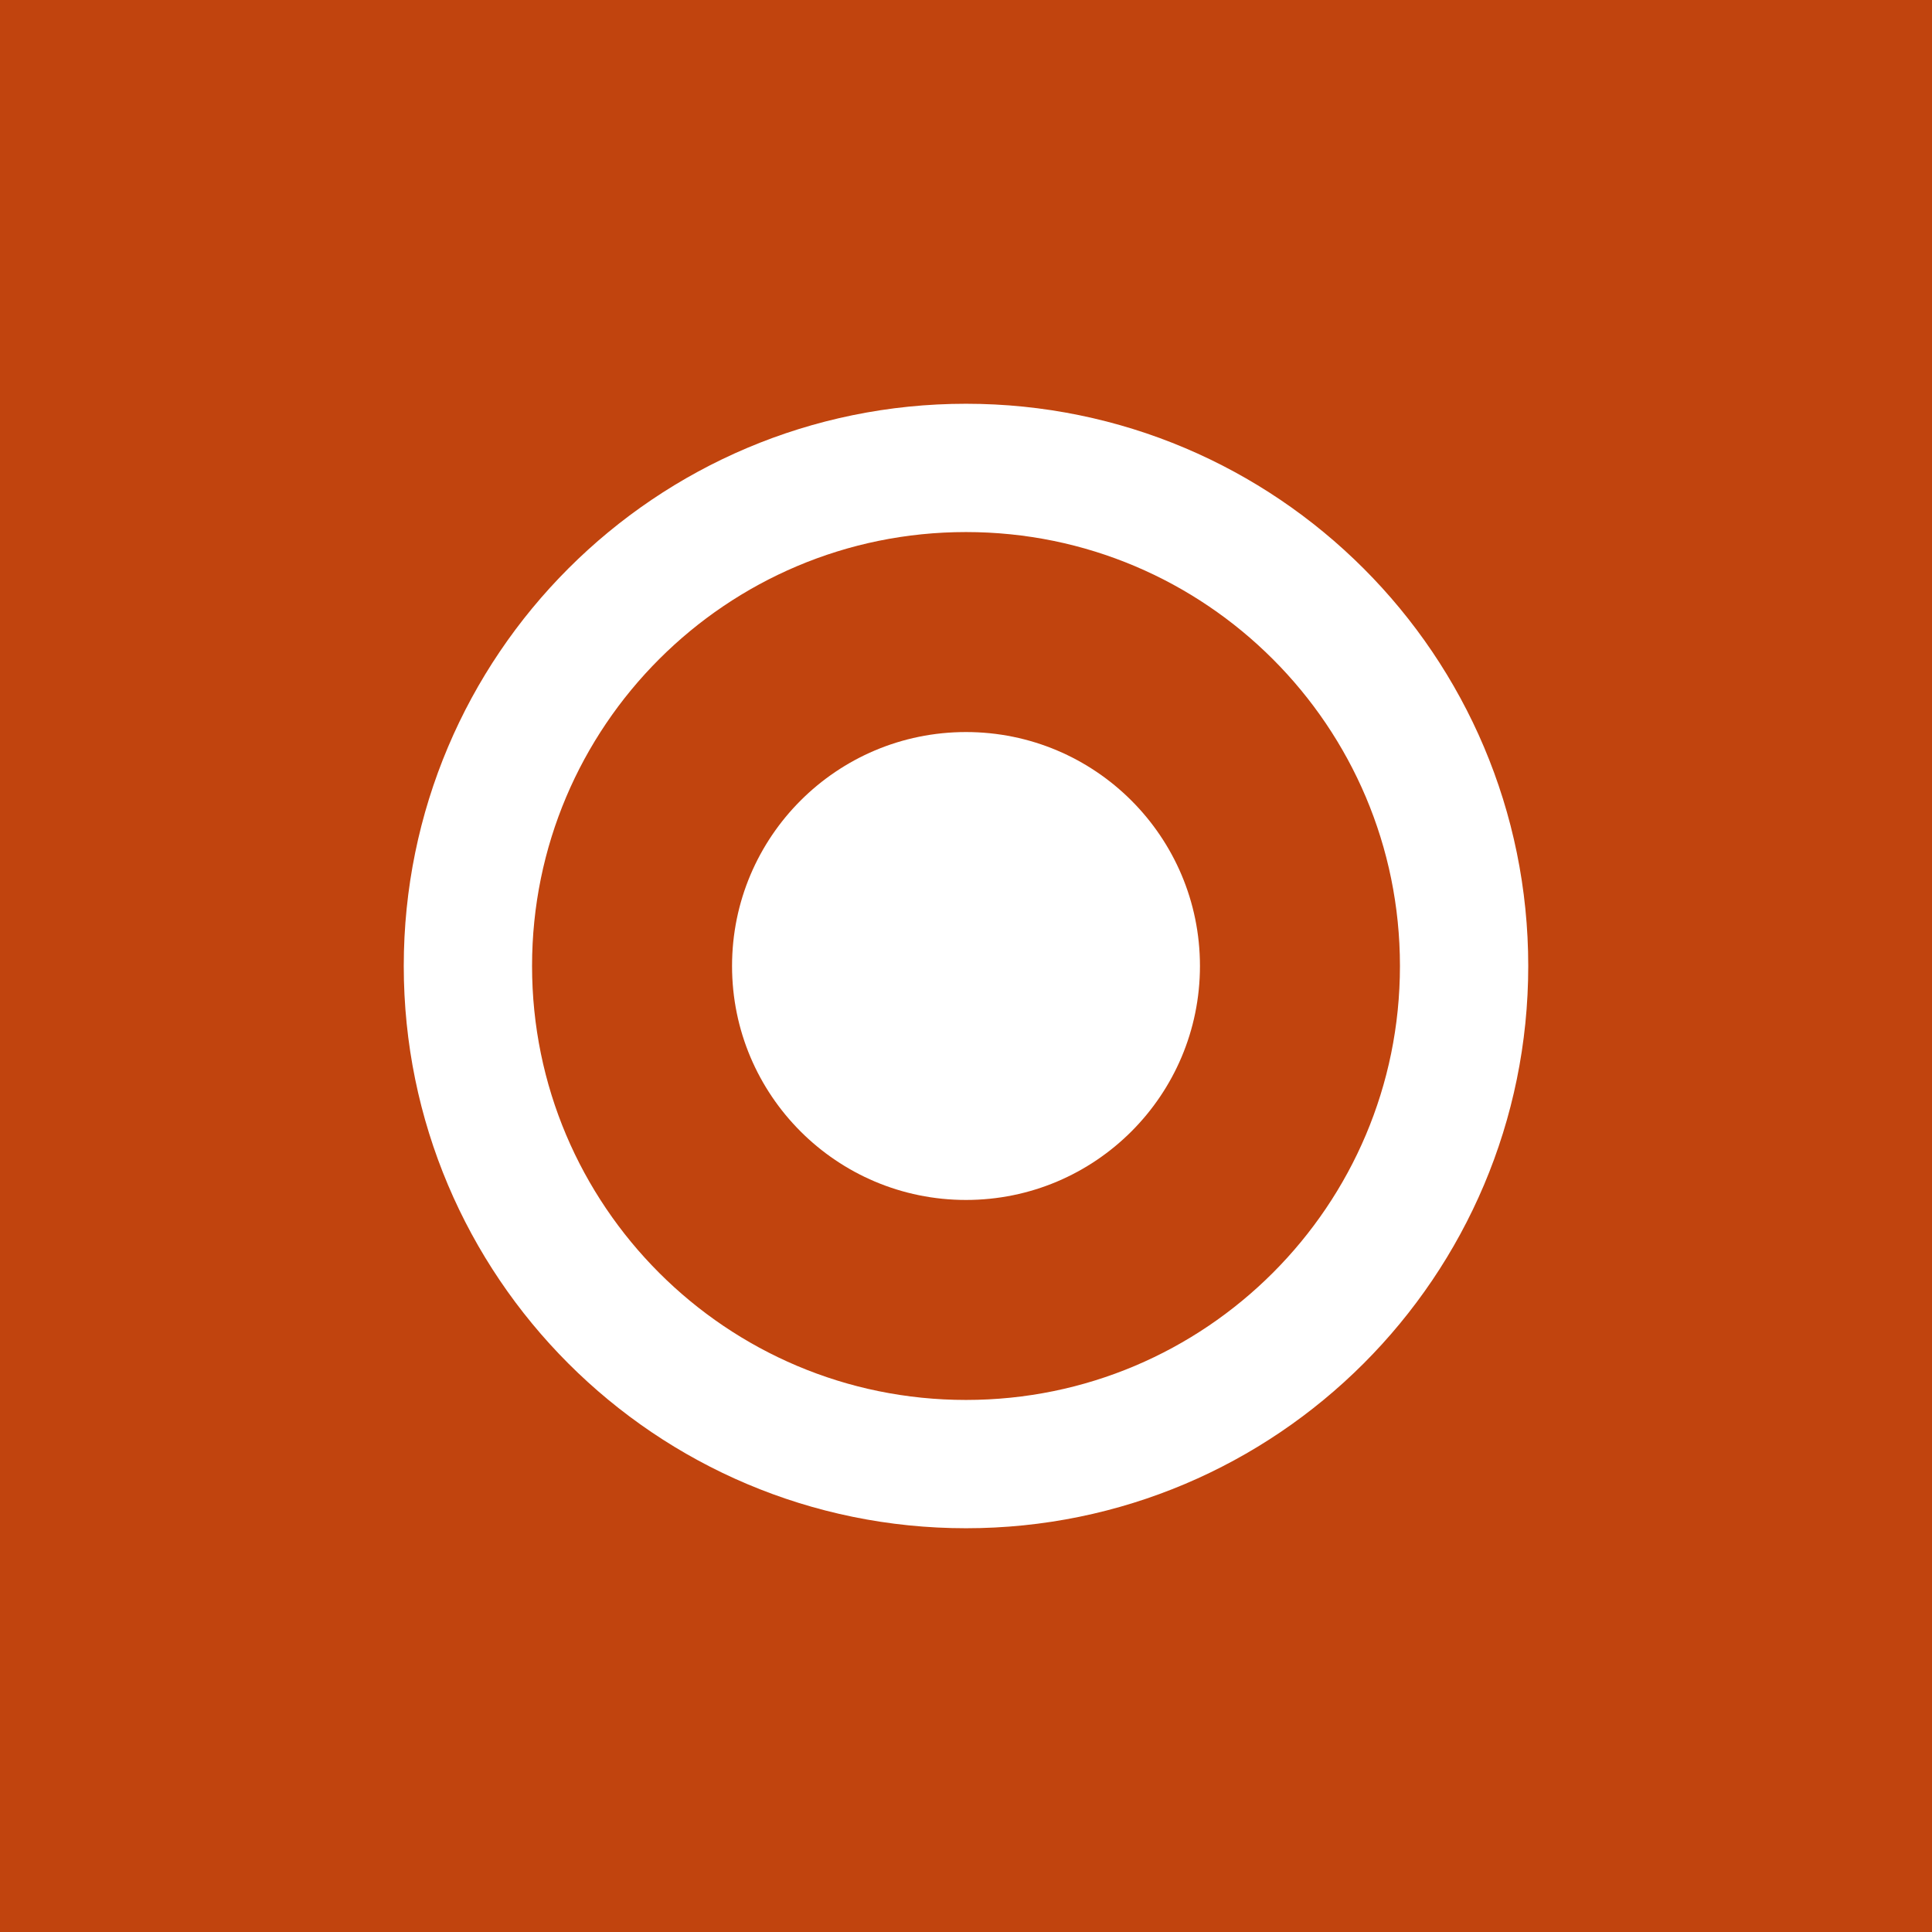
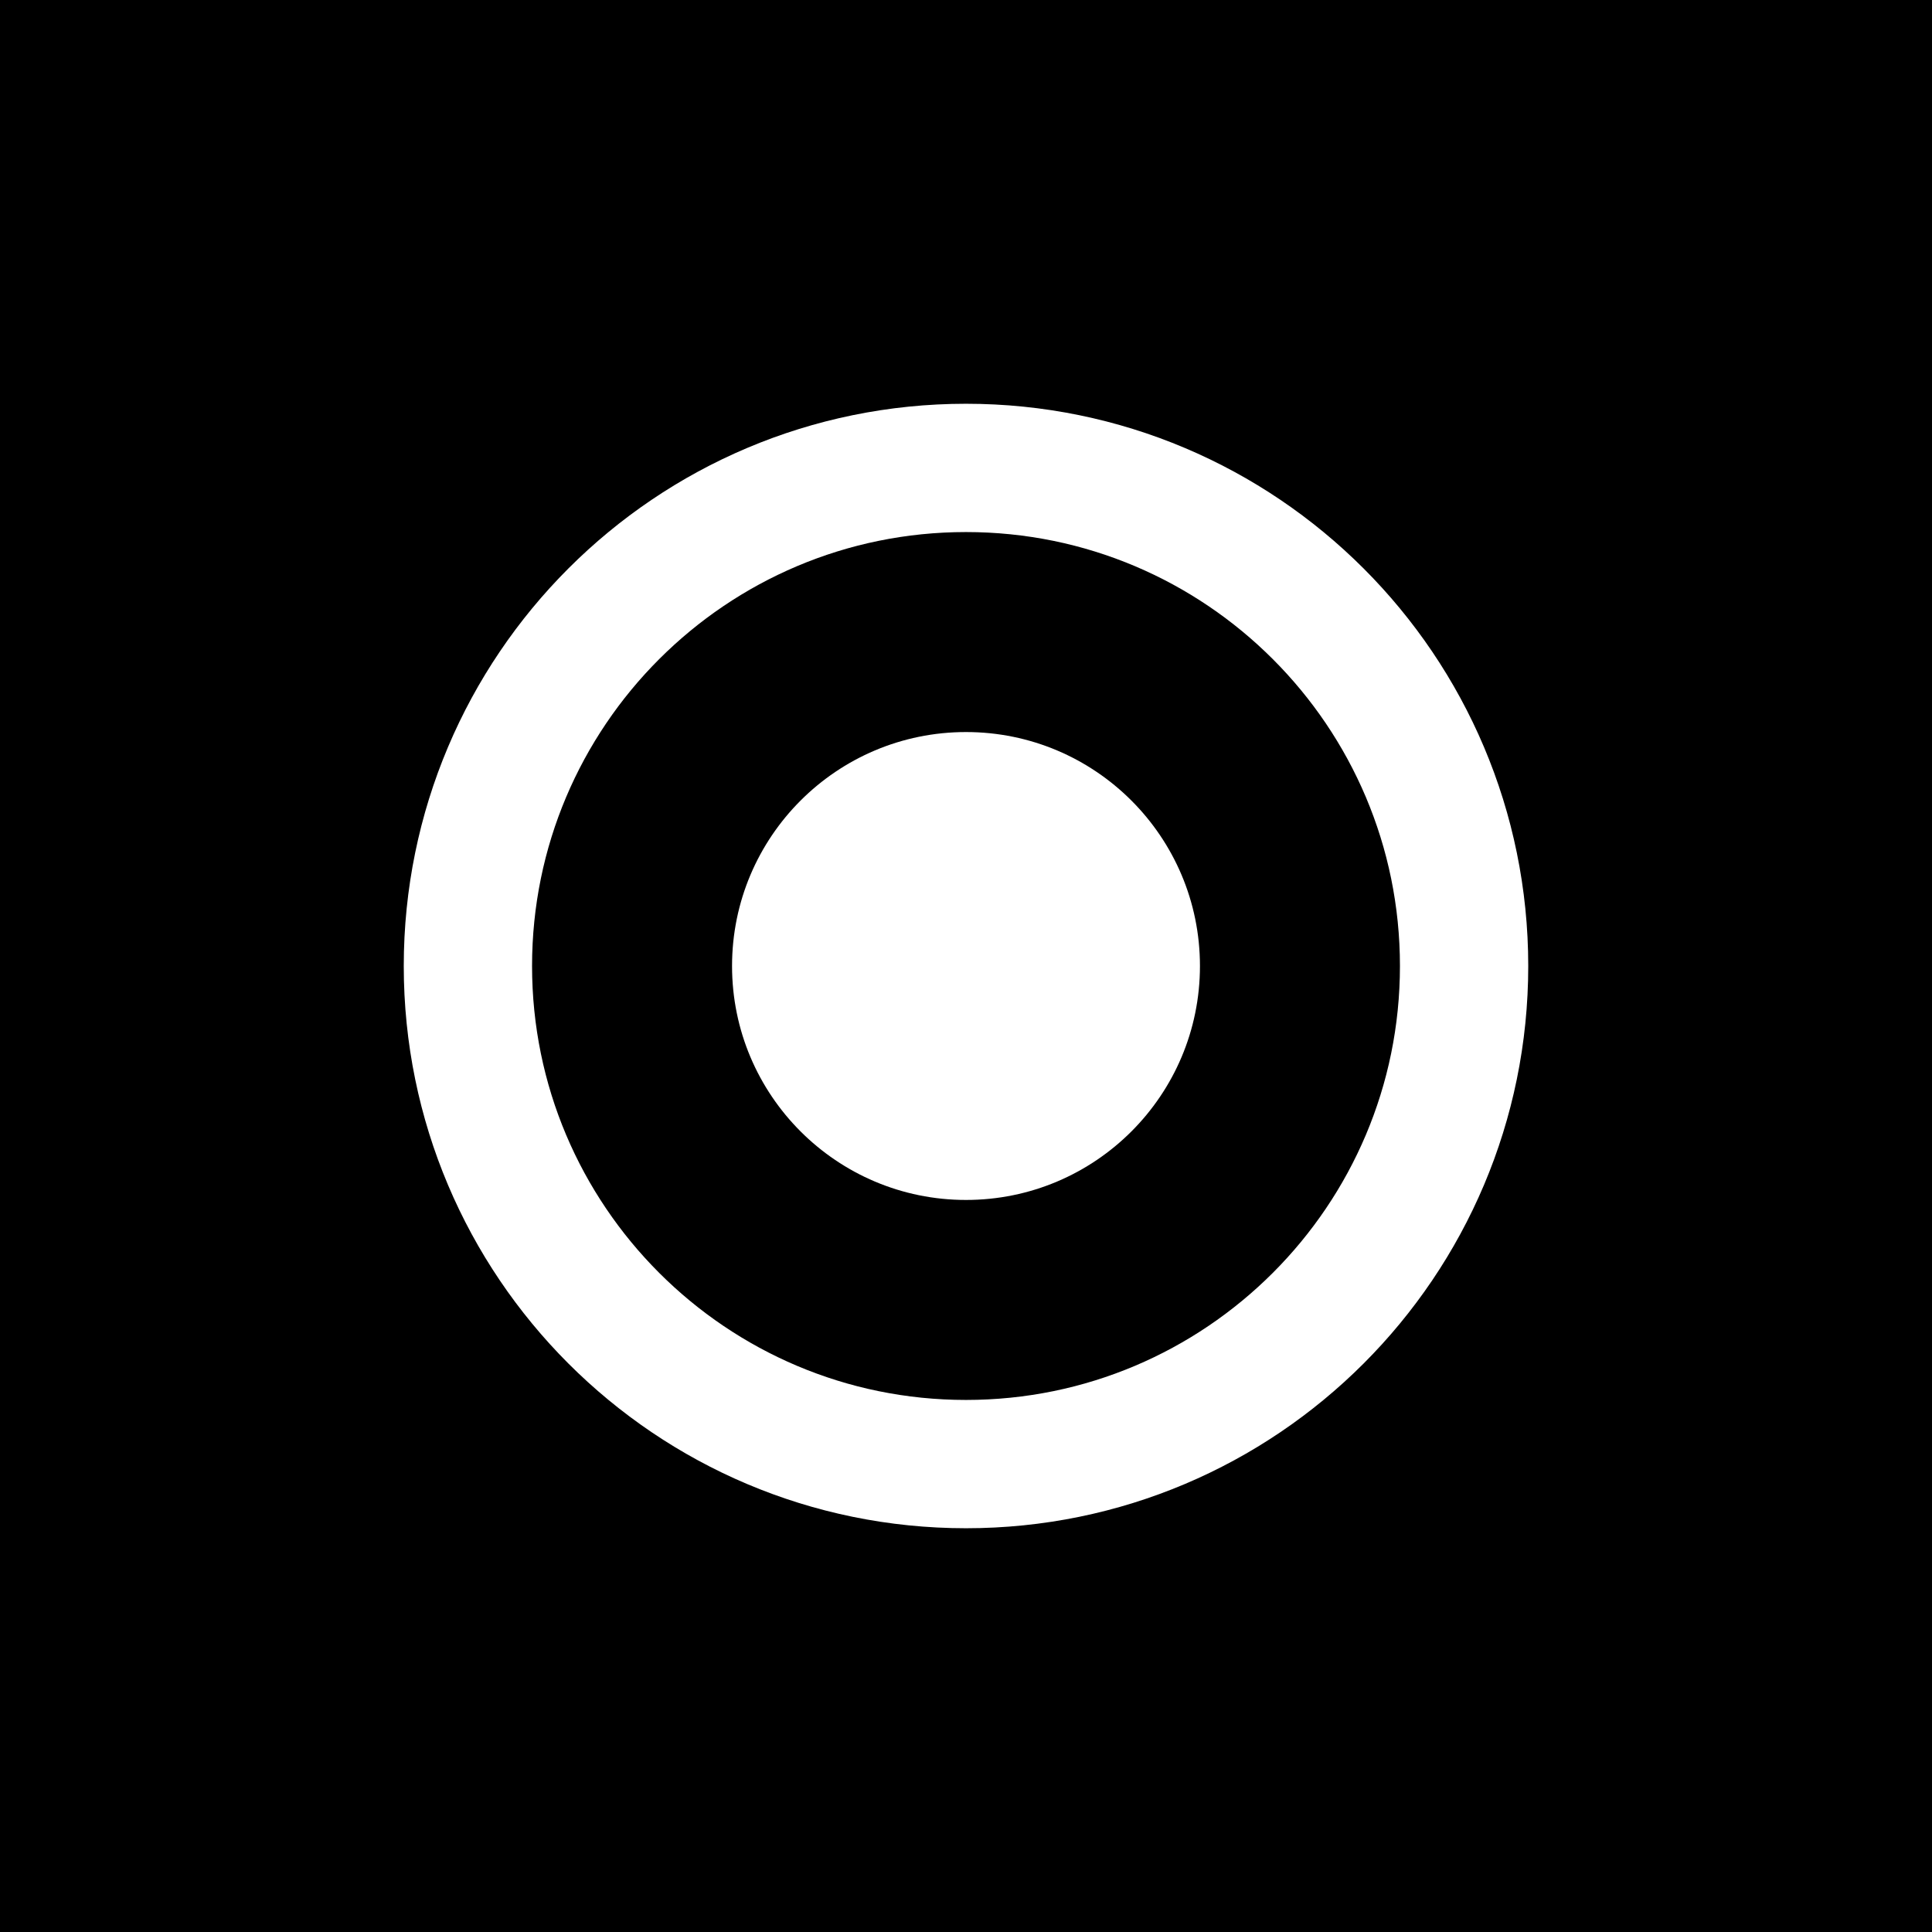
<svg xmlns="http://www.w3.org/2000/svg" viewBox="0 0 512 512">
-   <rect width="512" height="512" fill="#c1440e" />
+   <rect width="512" height="512" fill="#000000" />
  <circle cx="256" cy="256" r="132" fill="none" stroke="#ffffff" stroke-width="34" />
  <circle cx="256" cy="256" r="62" fill="#ffffff" />
</svg>
